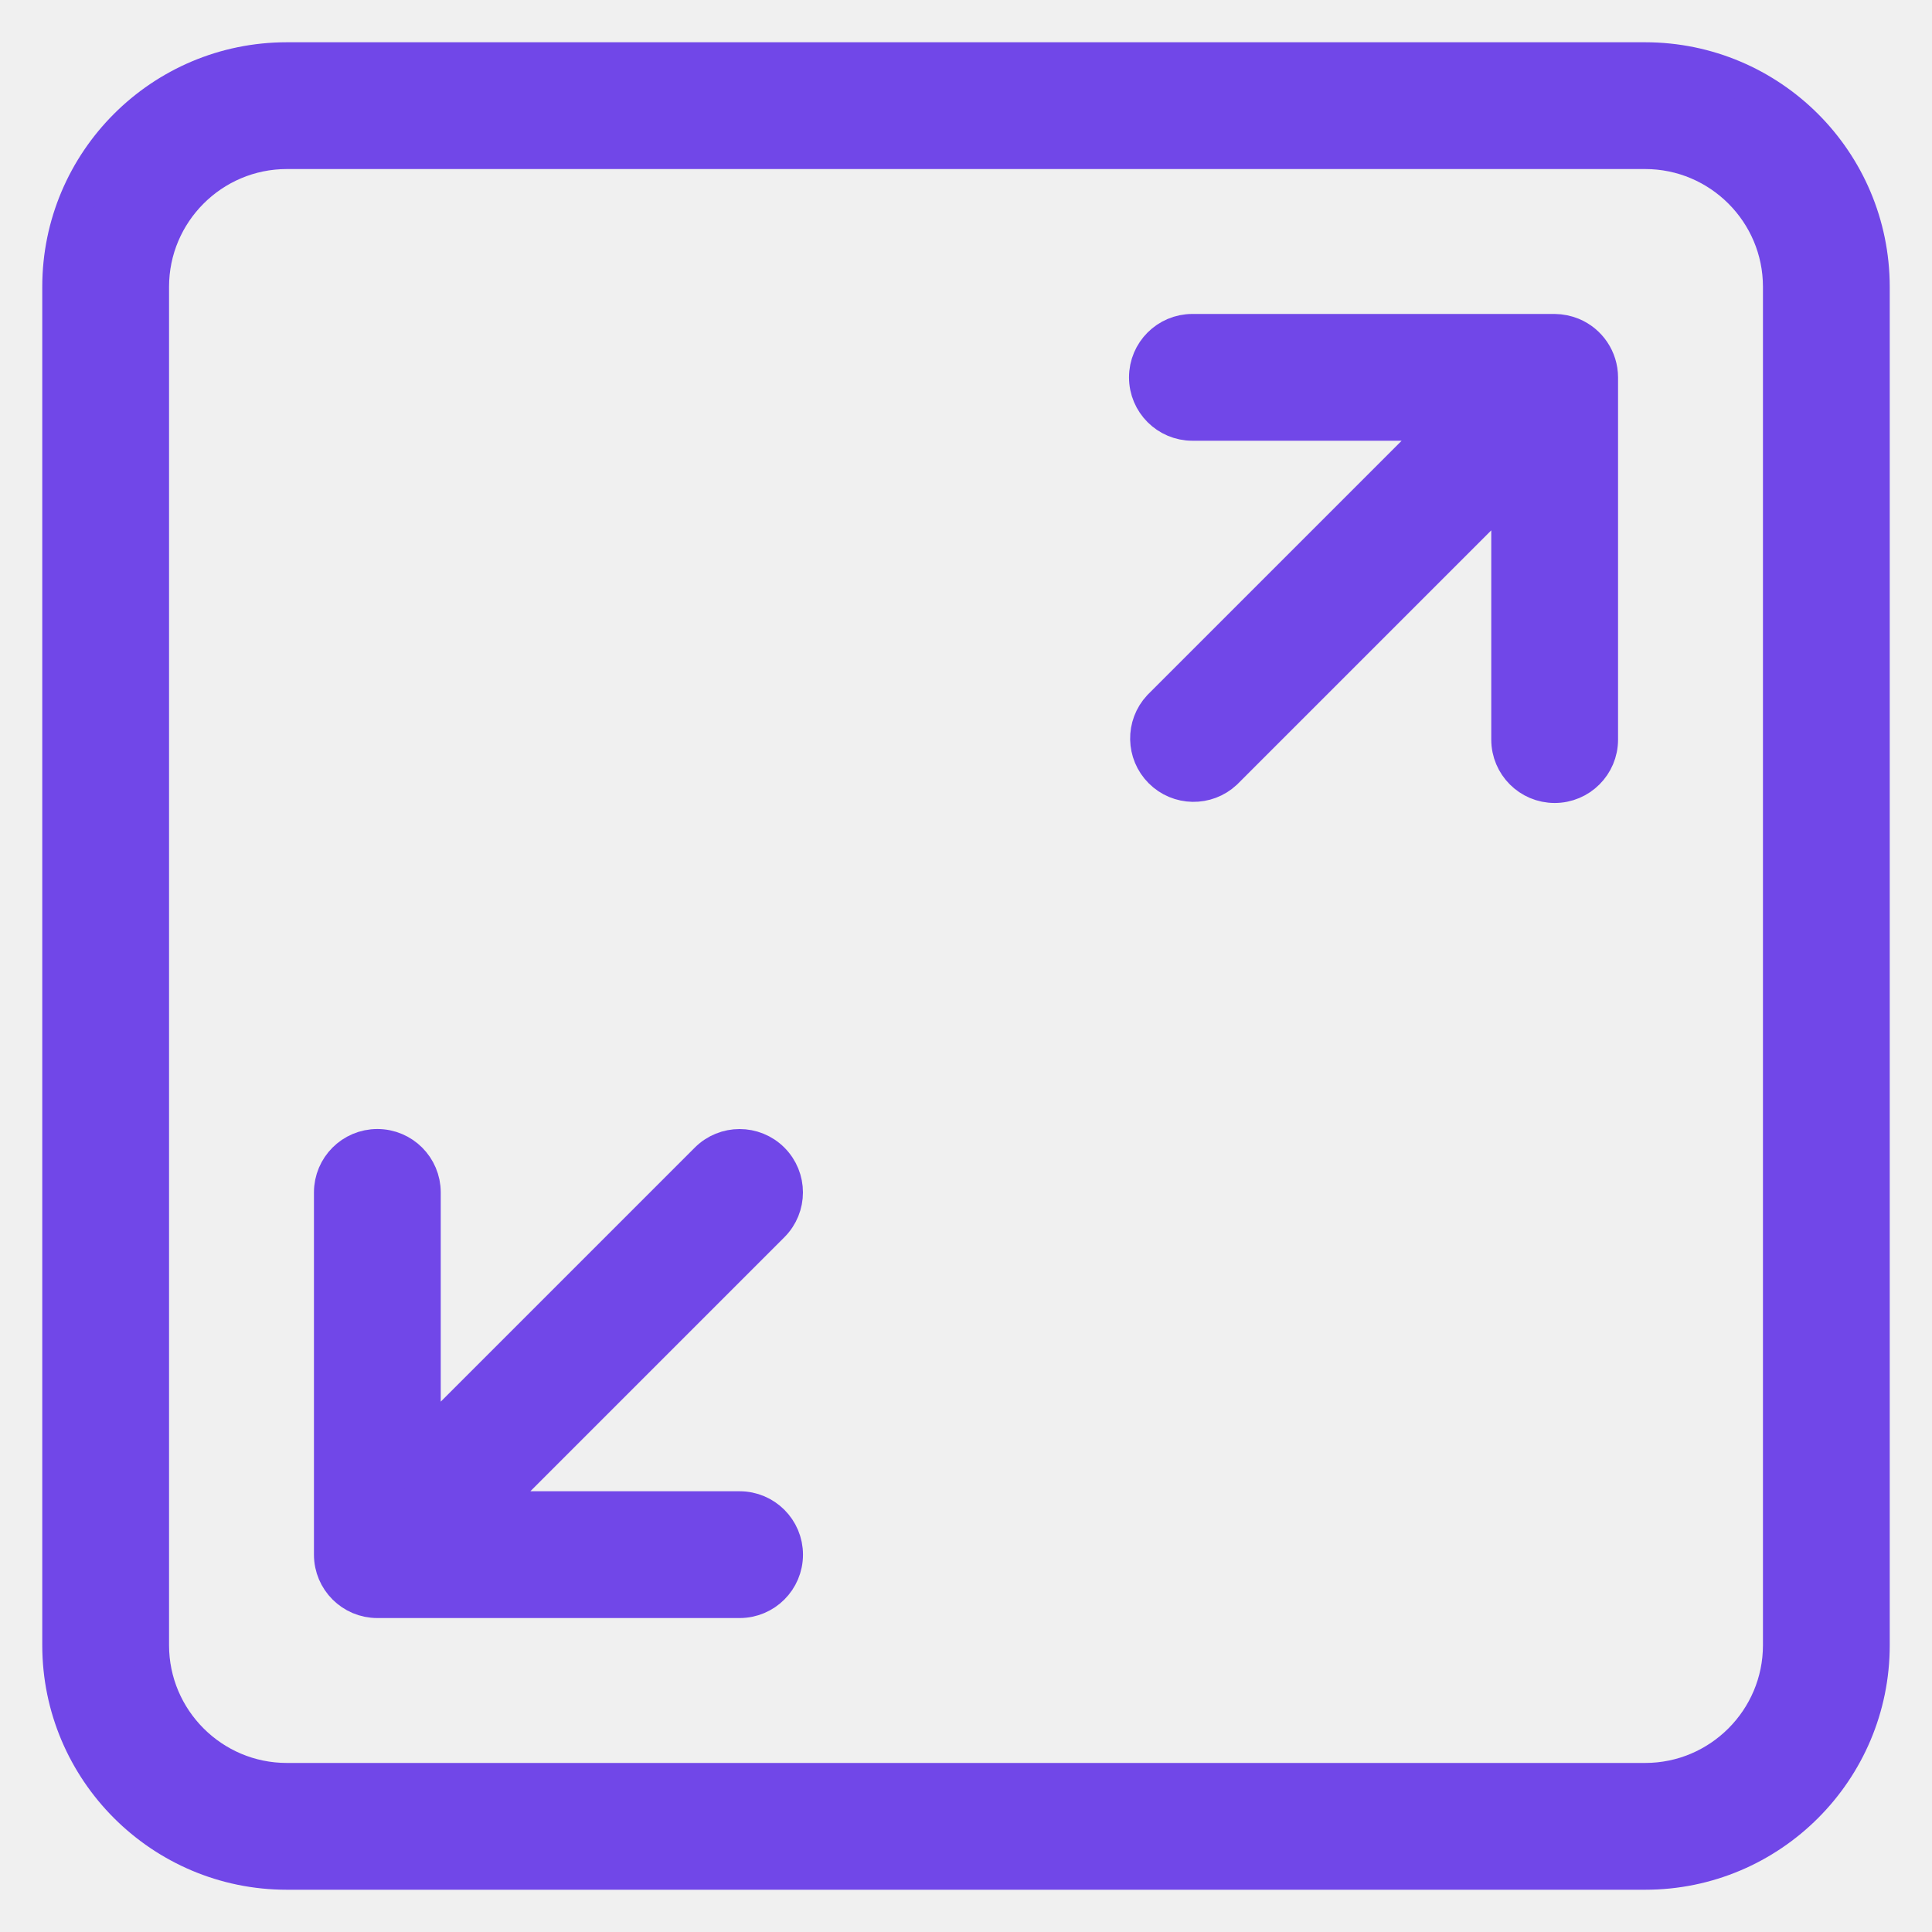
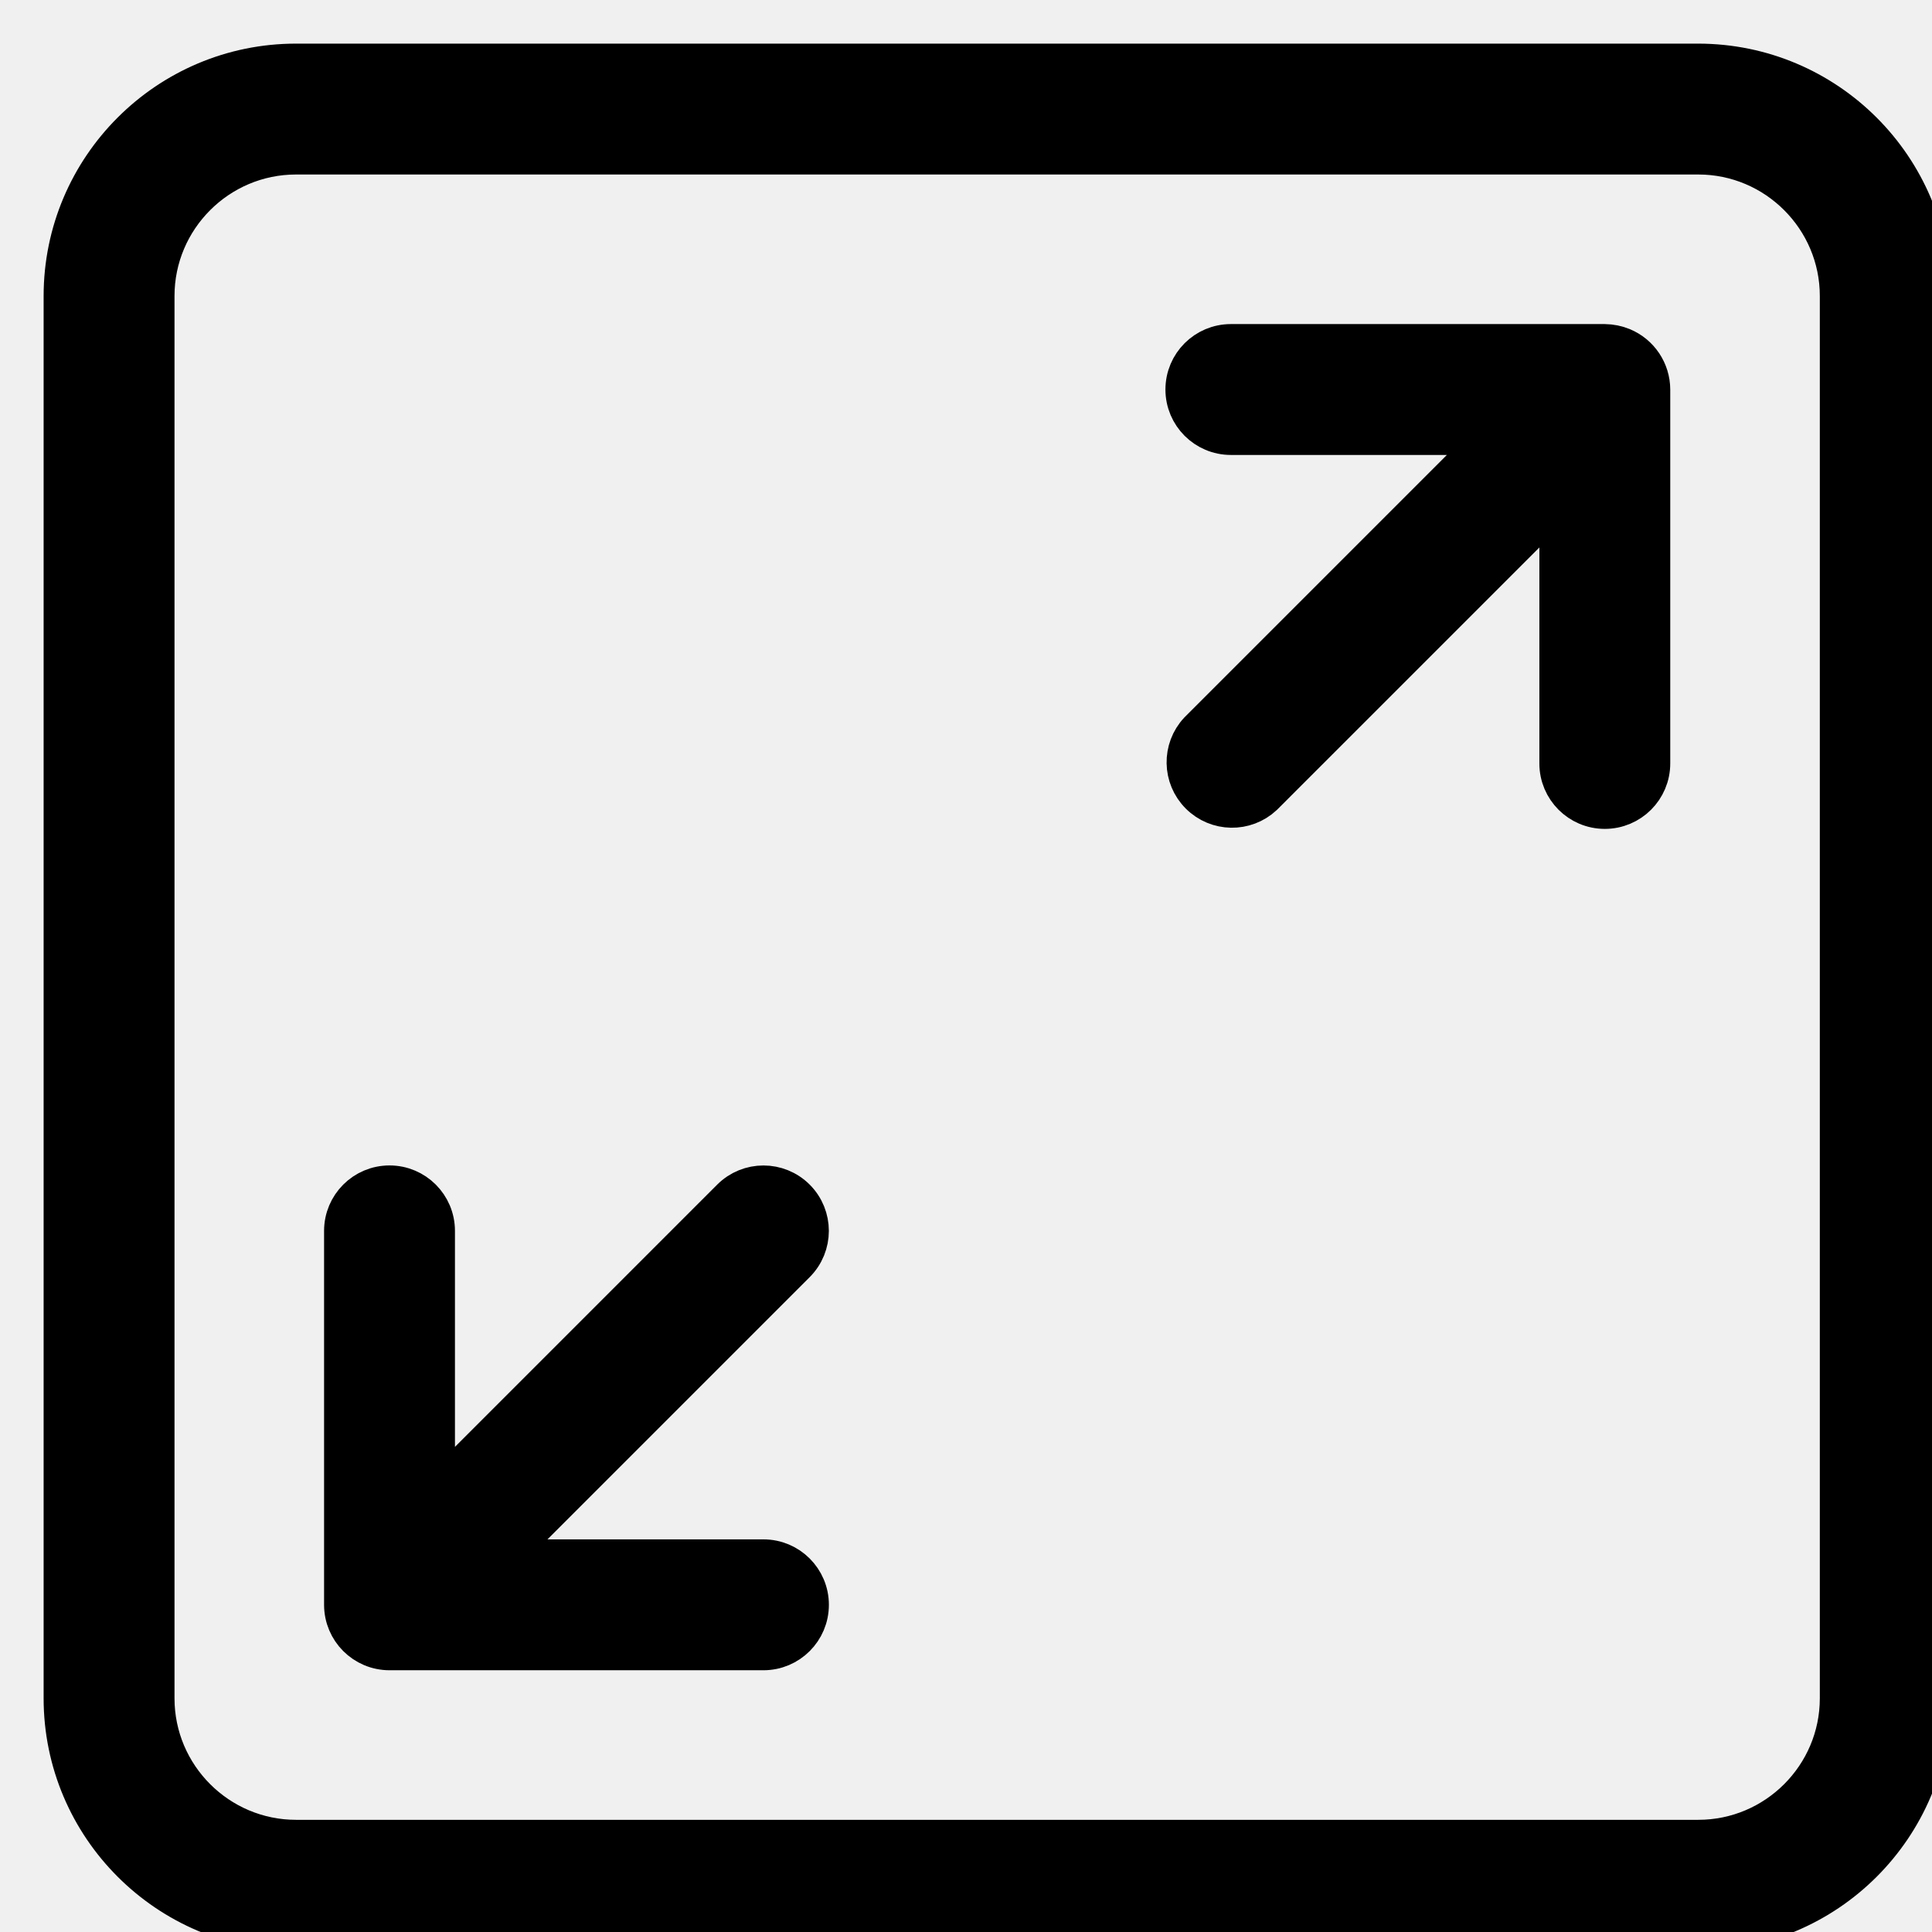
- <svg xmlns="http://www.w3.org/2000/svg" width="16" height="16" fill="none">
-   <g fill="#7147E8" stroke="#7147E8" stroke-width=".3" clip-path="url(#a)">
+ <svg xmlns="http://www.w3.org/2000/svg" fill="none">
+   <g fill="currentColor" stroke="currentColor" stroke-width=".3" clip-path="url(#a)">
    <path d="M6.39 9.61a.375.375 0 0 0-.53 0L3.5 11.97V9.875a.375.375 0 0 0-.75 0v3a.375.375 0 0 0 .375.375h3a.375.375 0 0 0 0-.75H4.03l2.36-2.36a.375.375 0 0 0 0-.53ZM13.018 2.779a.393.393 0 0 0-.143-.029h-3a.375.375 0 0 0 0 .75h2.095L9.61 5.86a.375.375 0 0 0 .53.53l2.36-2.36v2.095a.375.375 0 0 0 .75 0v-3a.376.376 0 0 0-.232-.346Z" />
    <path d="M13.625.5H2.375C1.341.5.5 1.34.5 2.375v11.25c0 1.034.841 1.875 1.875 1.875h11.25c1.034 0 1.875-.84 1.875-1.875V2.375A1.877 1.877 0 0 0 13.625.5Zm1.125 13.125c0 .62-.505 1.125-1.125 1.125H2.375c-.62 0-1.125-.505-1.125-1.125V2.375c0-.62.505-1.125 1.125-1.125h11.25c.62 0 1.125.505 1.125 1.125v11.25Z" />
  </g>
  <defs>
    <clipPath id="a">
      <path fill="#fff" d="M0 0h16v16H0z" />
    </clipPath>
  </defs>
</svg>
